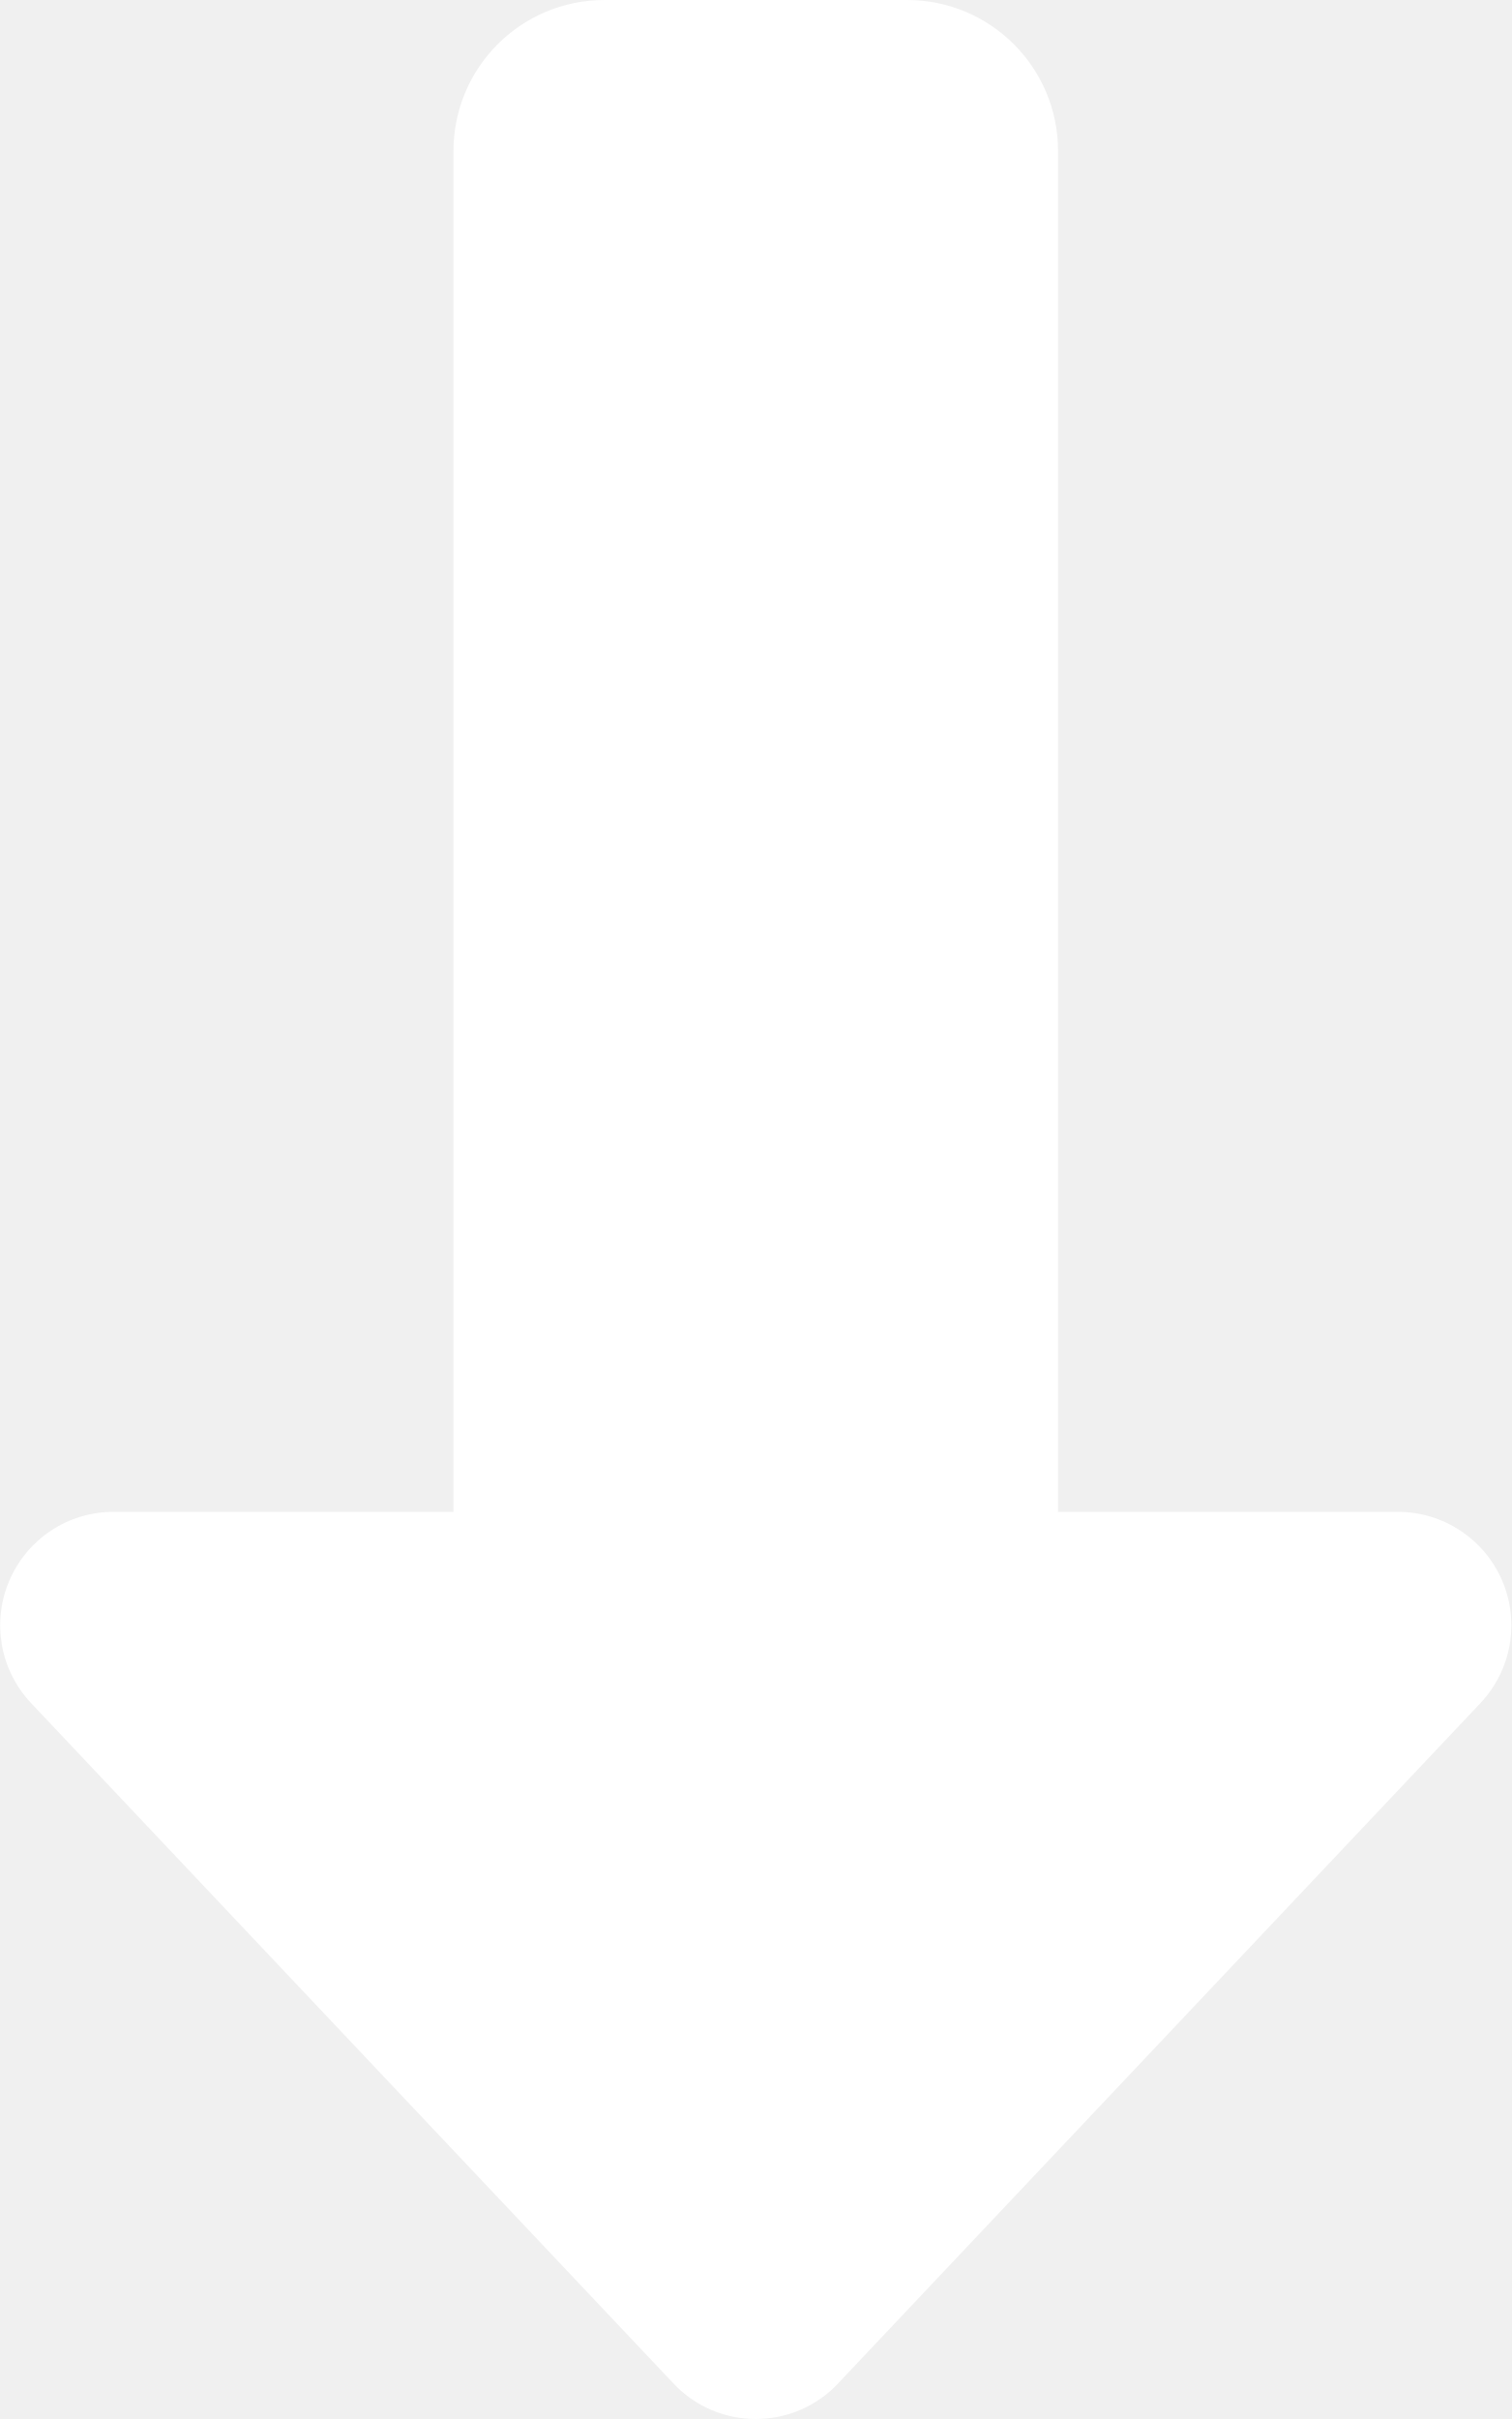
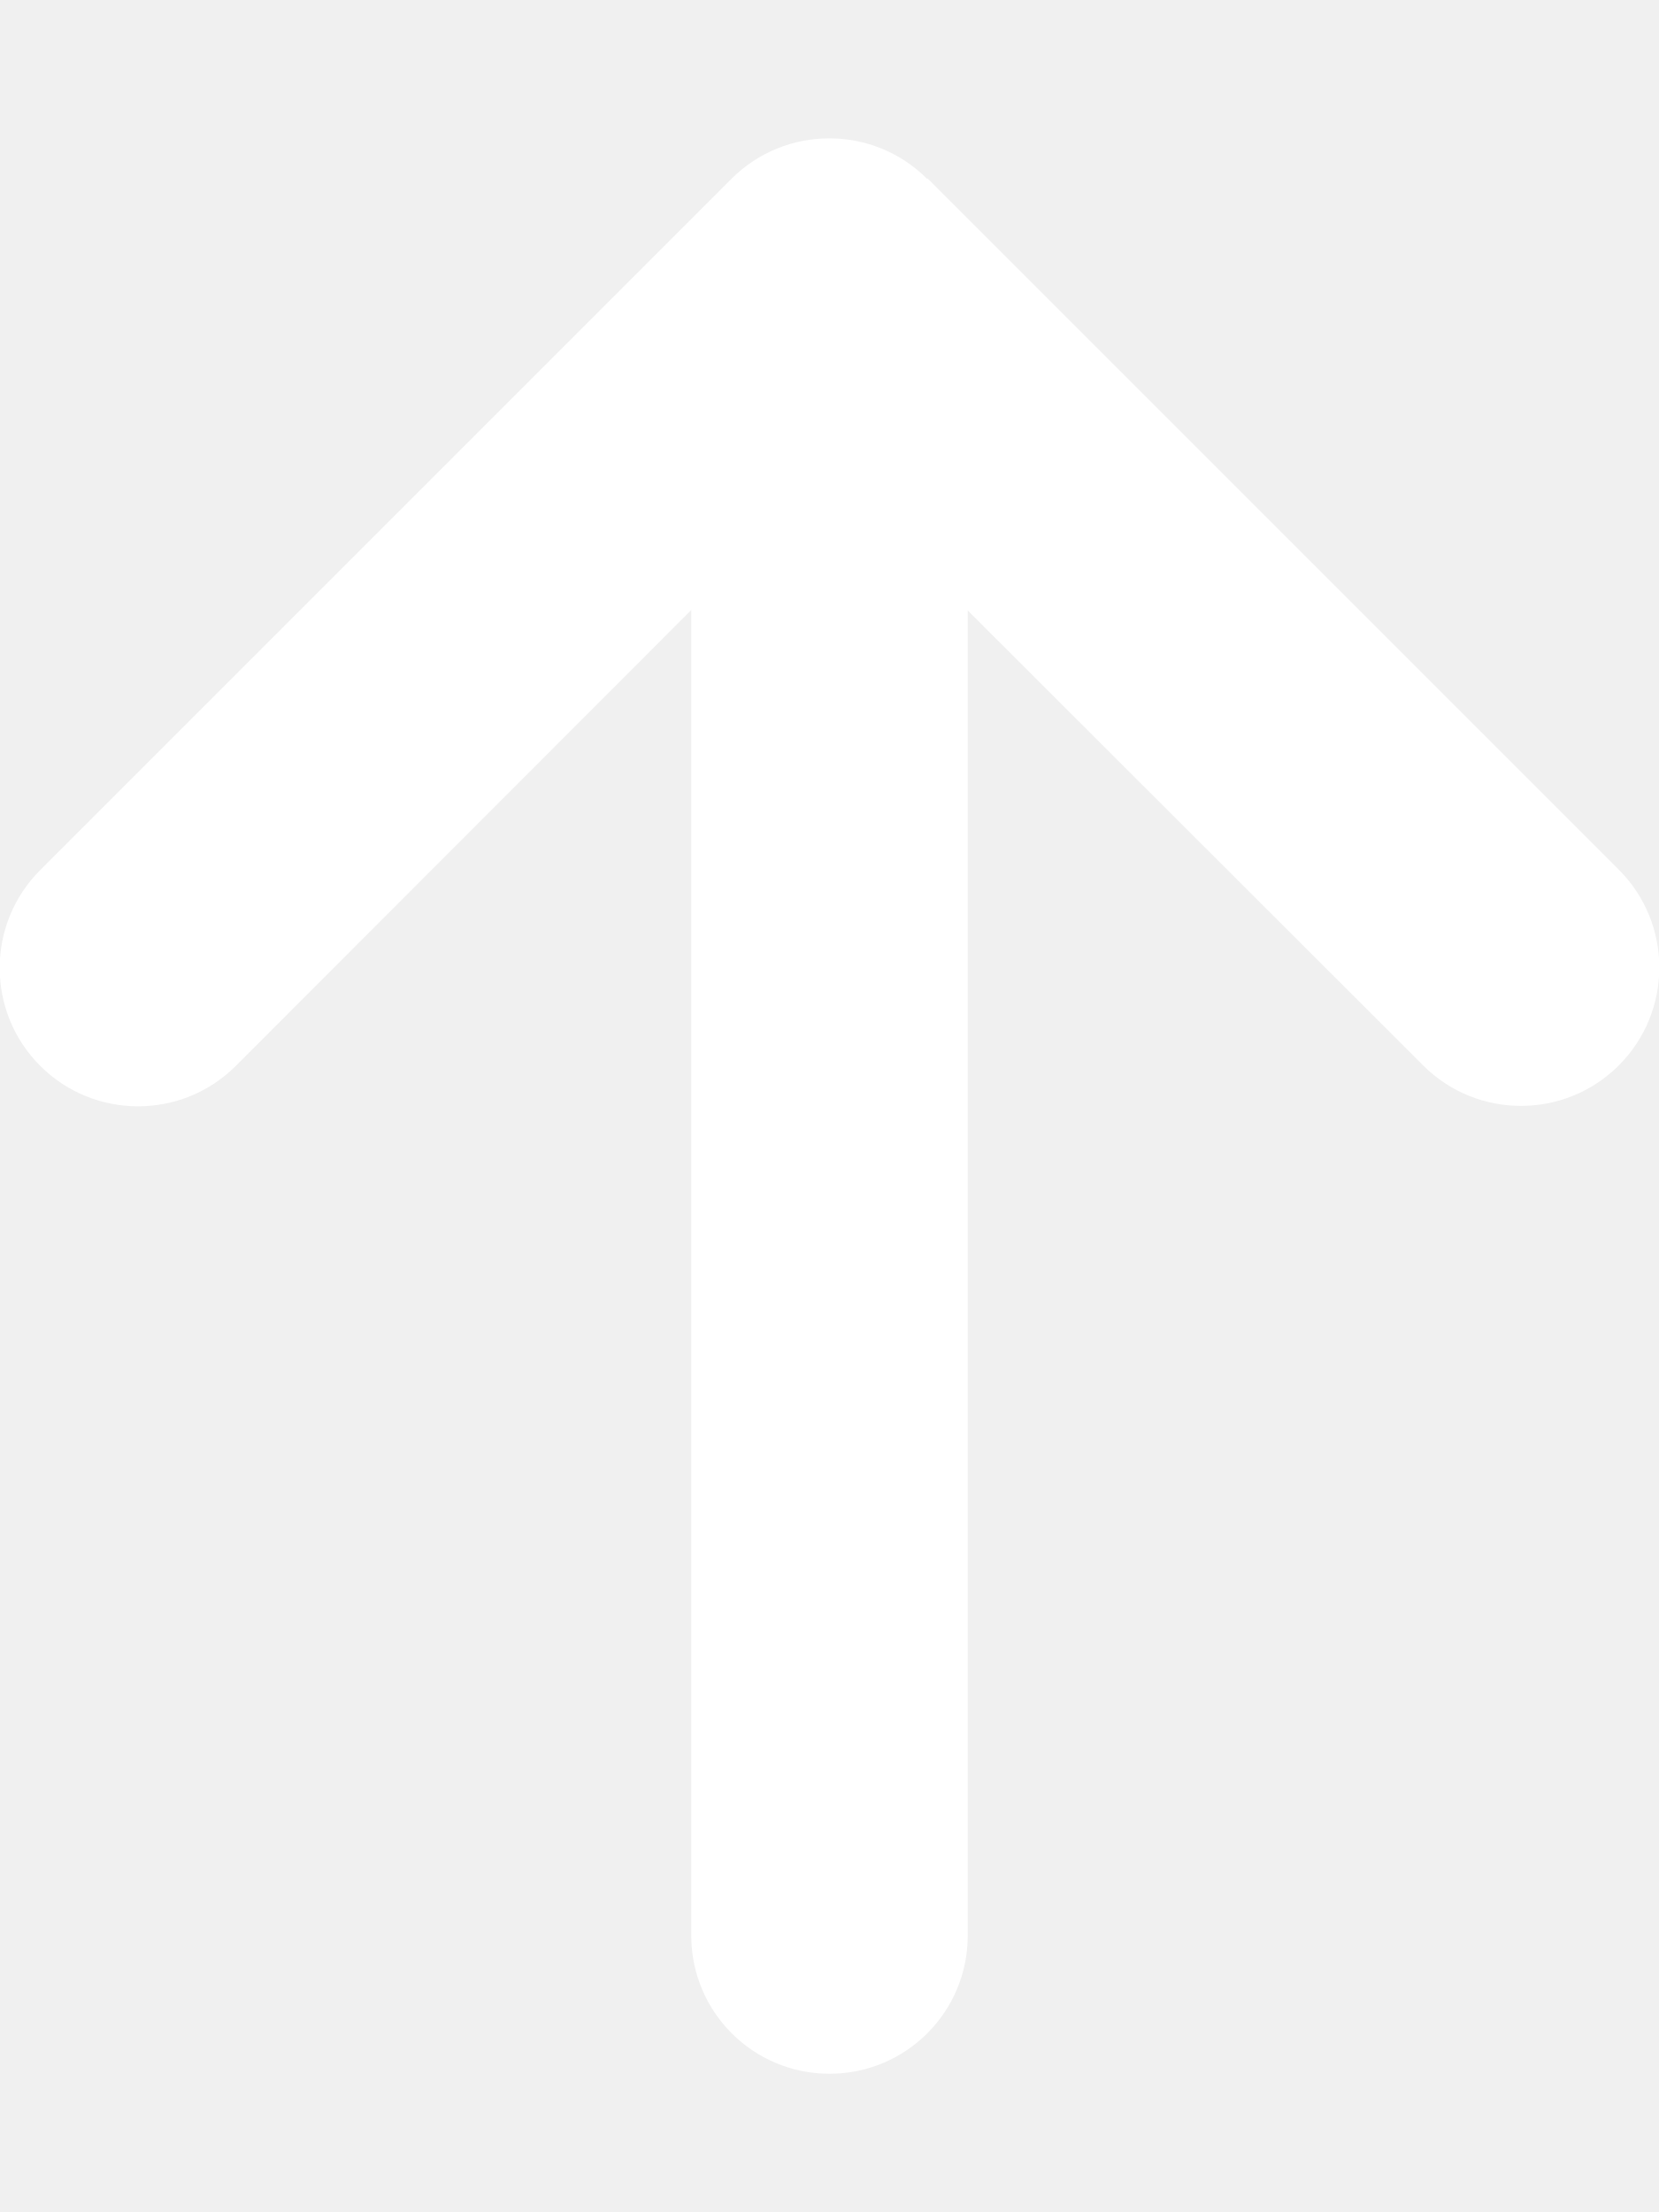
- <svg xmlns="http://www.w3.org/2000/svg" viewBox="0 0 320 512">
-   <path fill="#ffffff" d="M2 334.5c-3.8 8.8-2 19 4.6 26l136 144c4.5 4.8 10.8 7.5 17.4 7.5s12.9-2.7 17.4-7.5l136-144c6.6-7 8.4-17.2 4.6-26s-12.5-14.5-22-14.5l-72 0 0-288c0-17.7-14.3-32-32-32L128 0C110.3 0 96 14.3 96 32l0 288-72 0c-9.6 0-18.2 5.7-22 14.5z" />
+ <svg xmlns="http://www.w3.org/2000/svg" viewBox="0 0 384 512">
+   <path fill="#ffffff" d="M214.6 41.4c-12.5-12.5-32.8-12.5-45.3 0l-160 160c-12.5 12.5-12.5 32.8 0 45.3s32.8 12.5 45.3 0L160 141.2 160 448c0 17.7 14.3 32 32 32s32-14.3 32-32l0-306.7L329.4 246.6c12.5 12.5 32.8 12.5 45.3 0s12.5-32.8 0-45.3l-160-160z" />
</svg>
